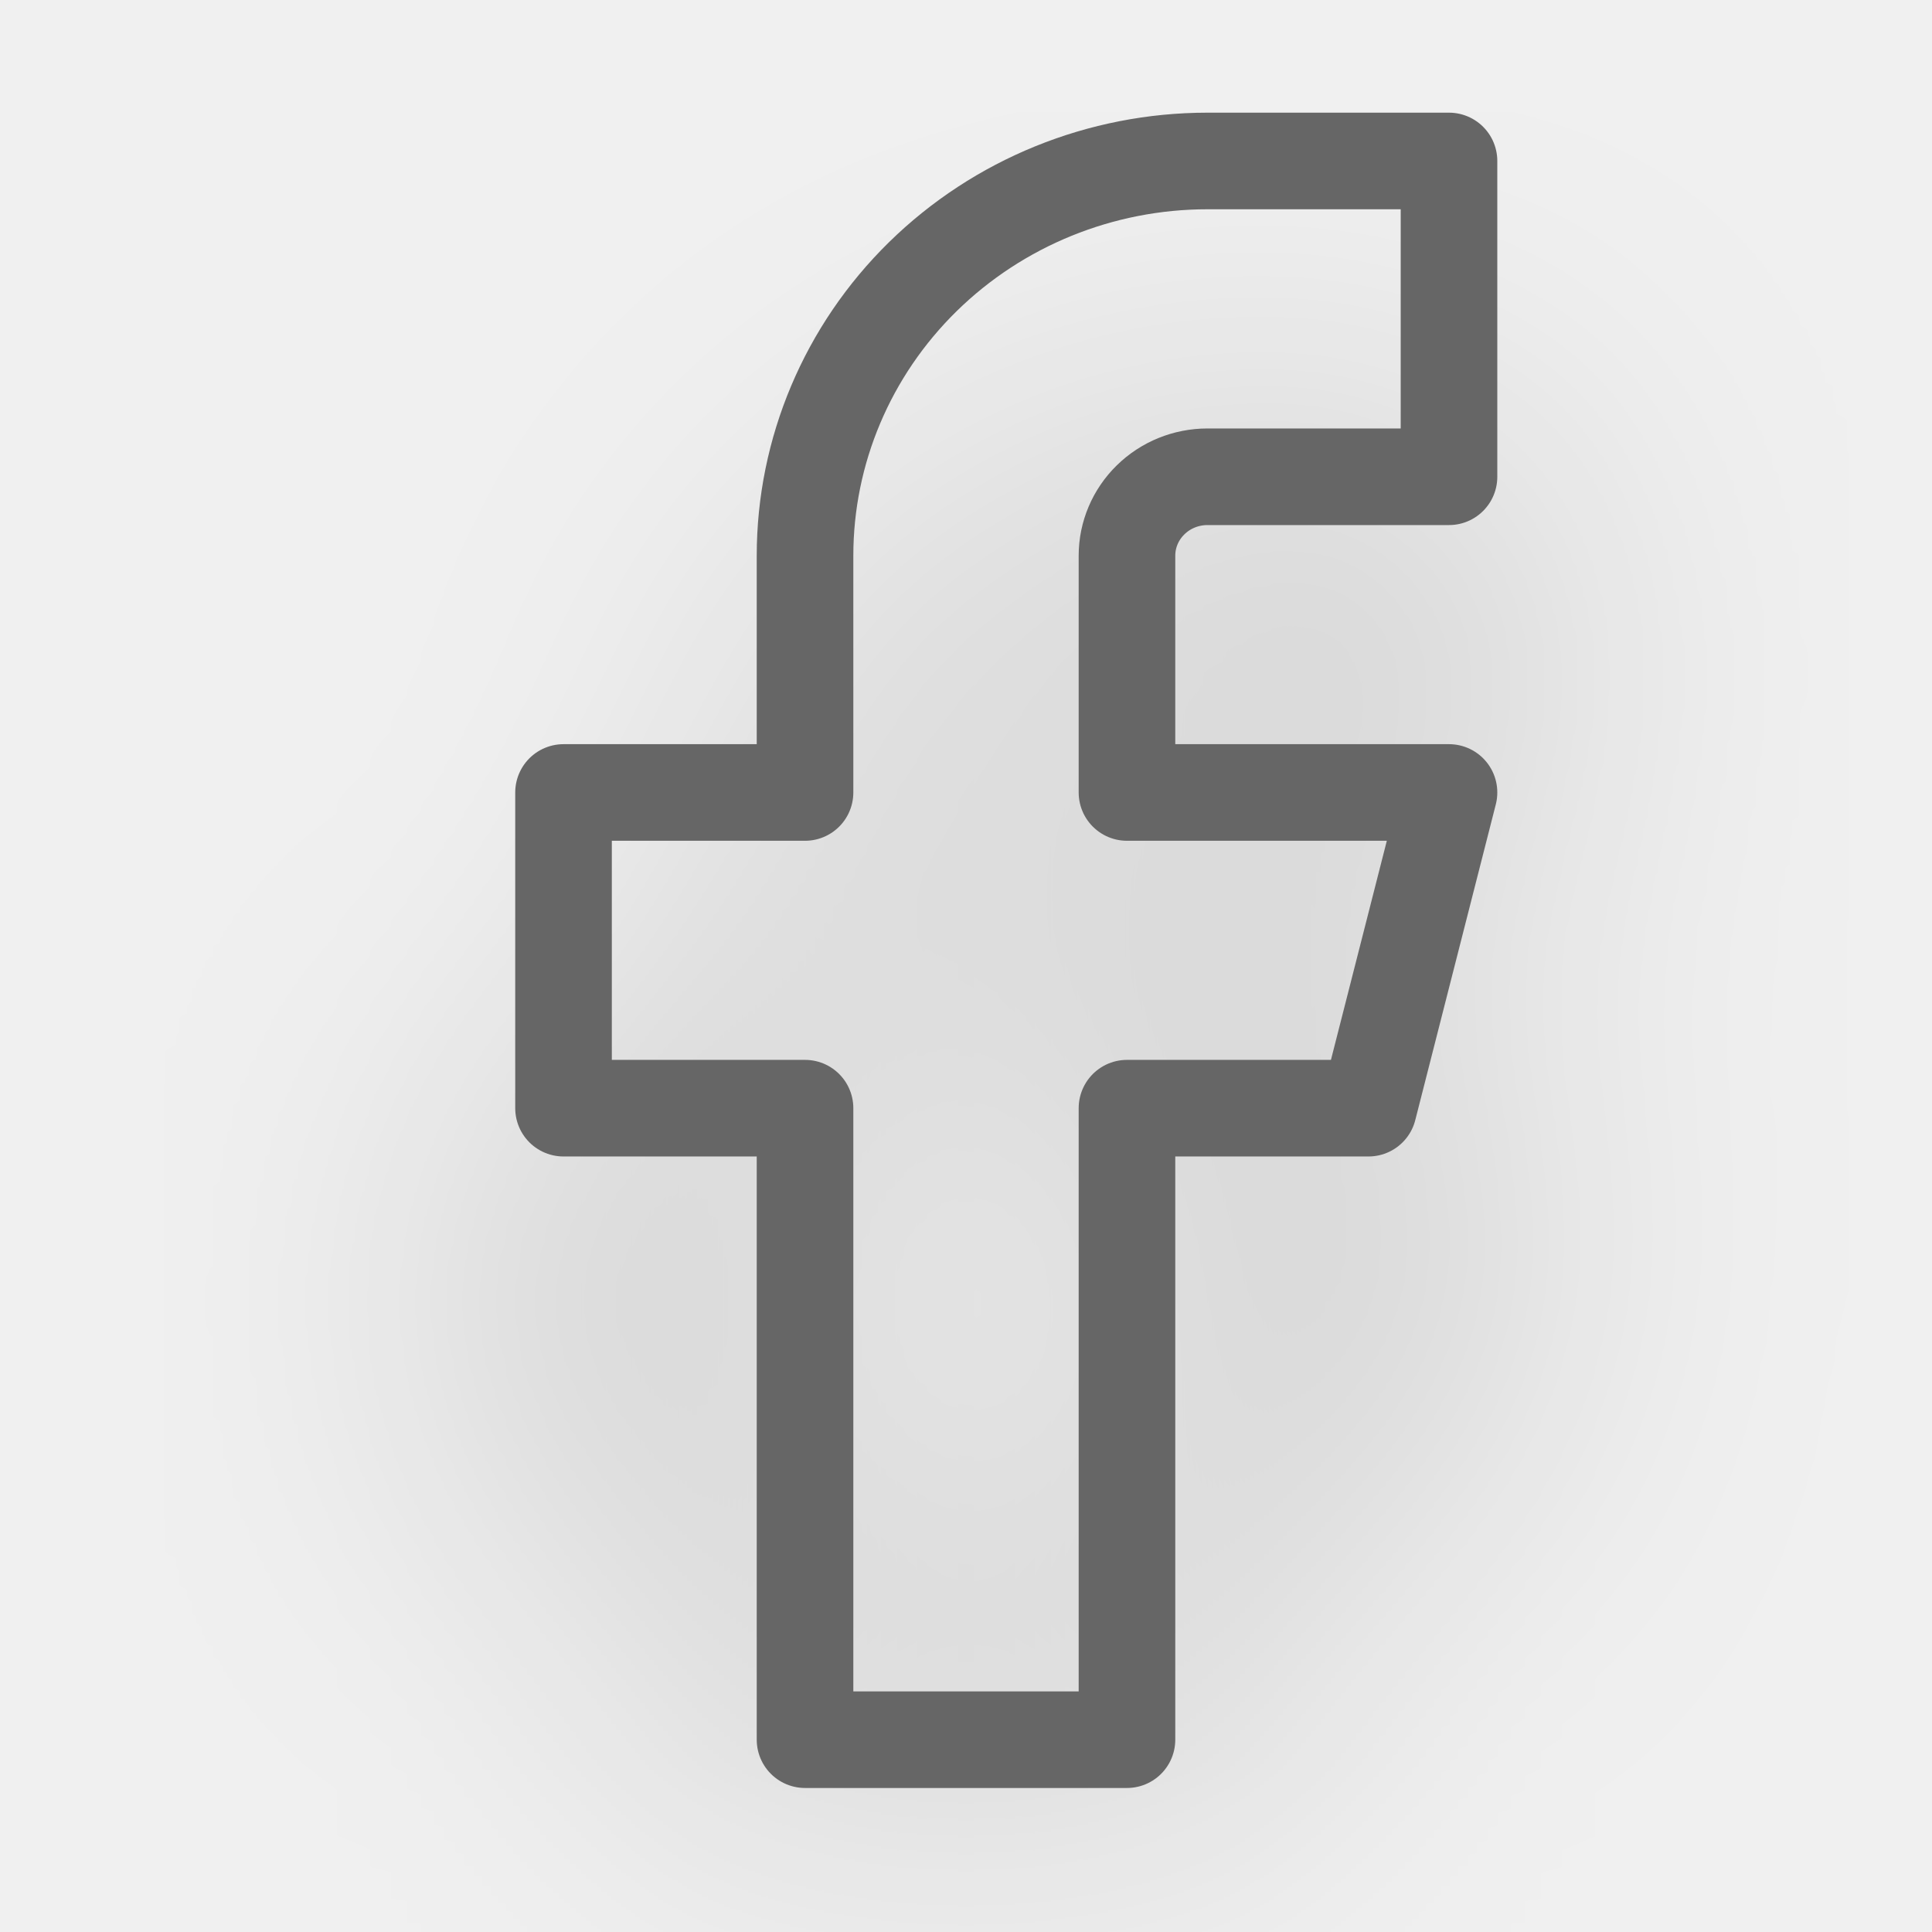
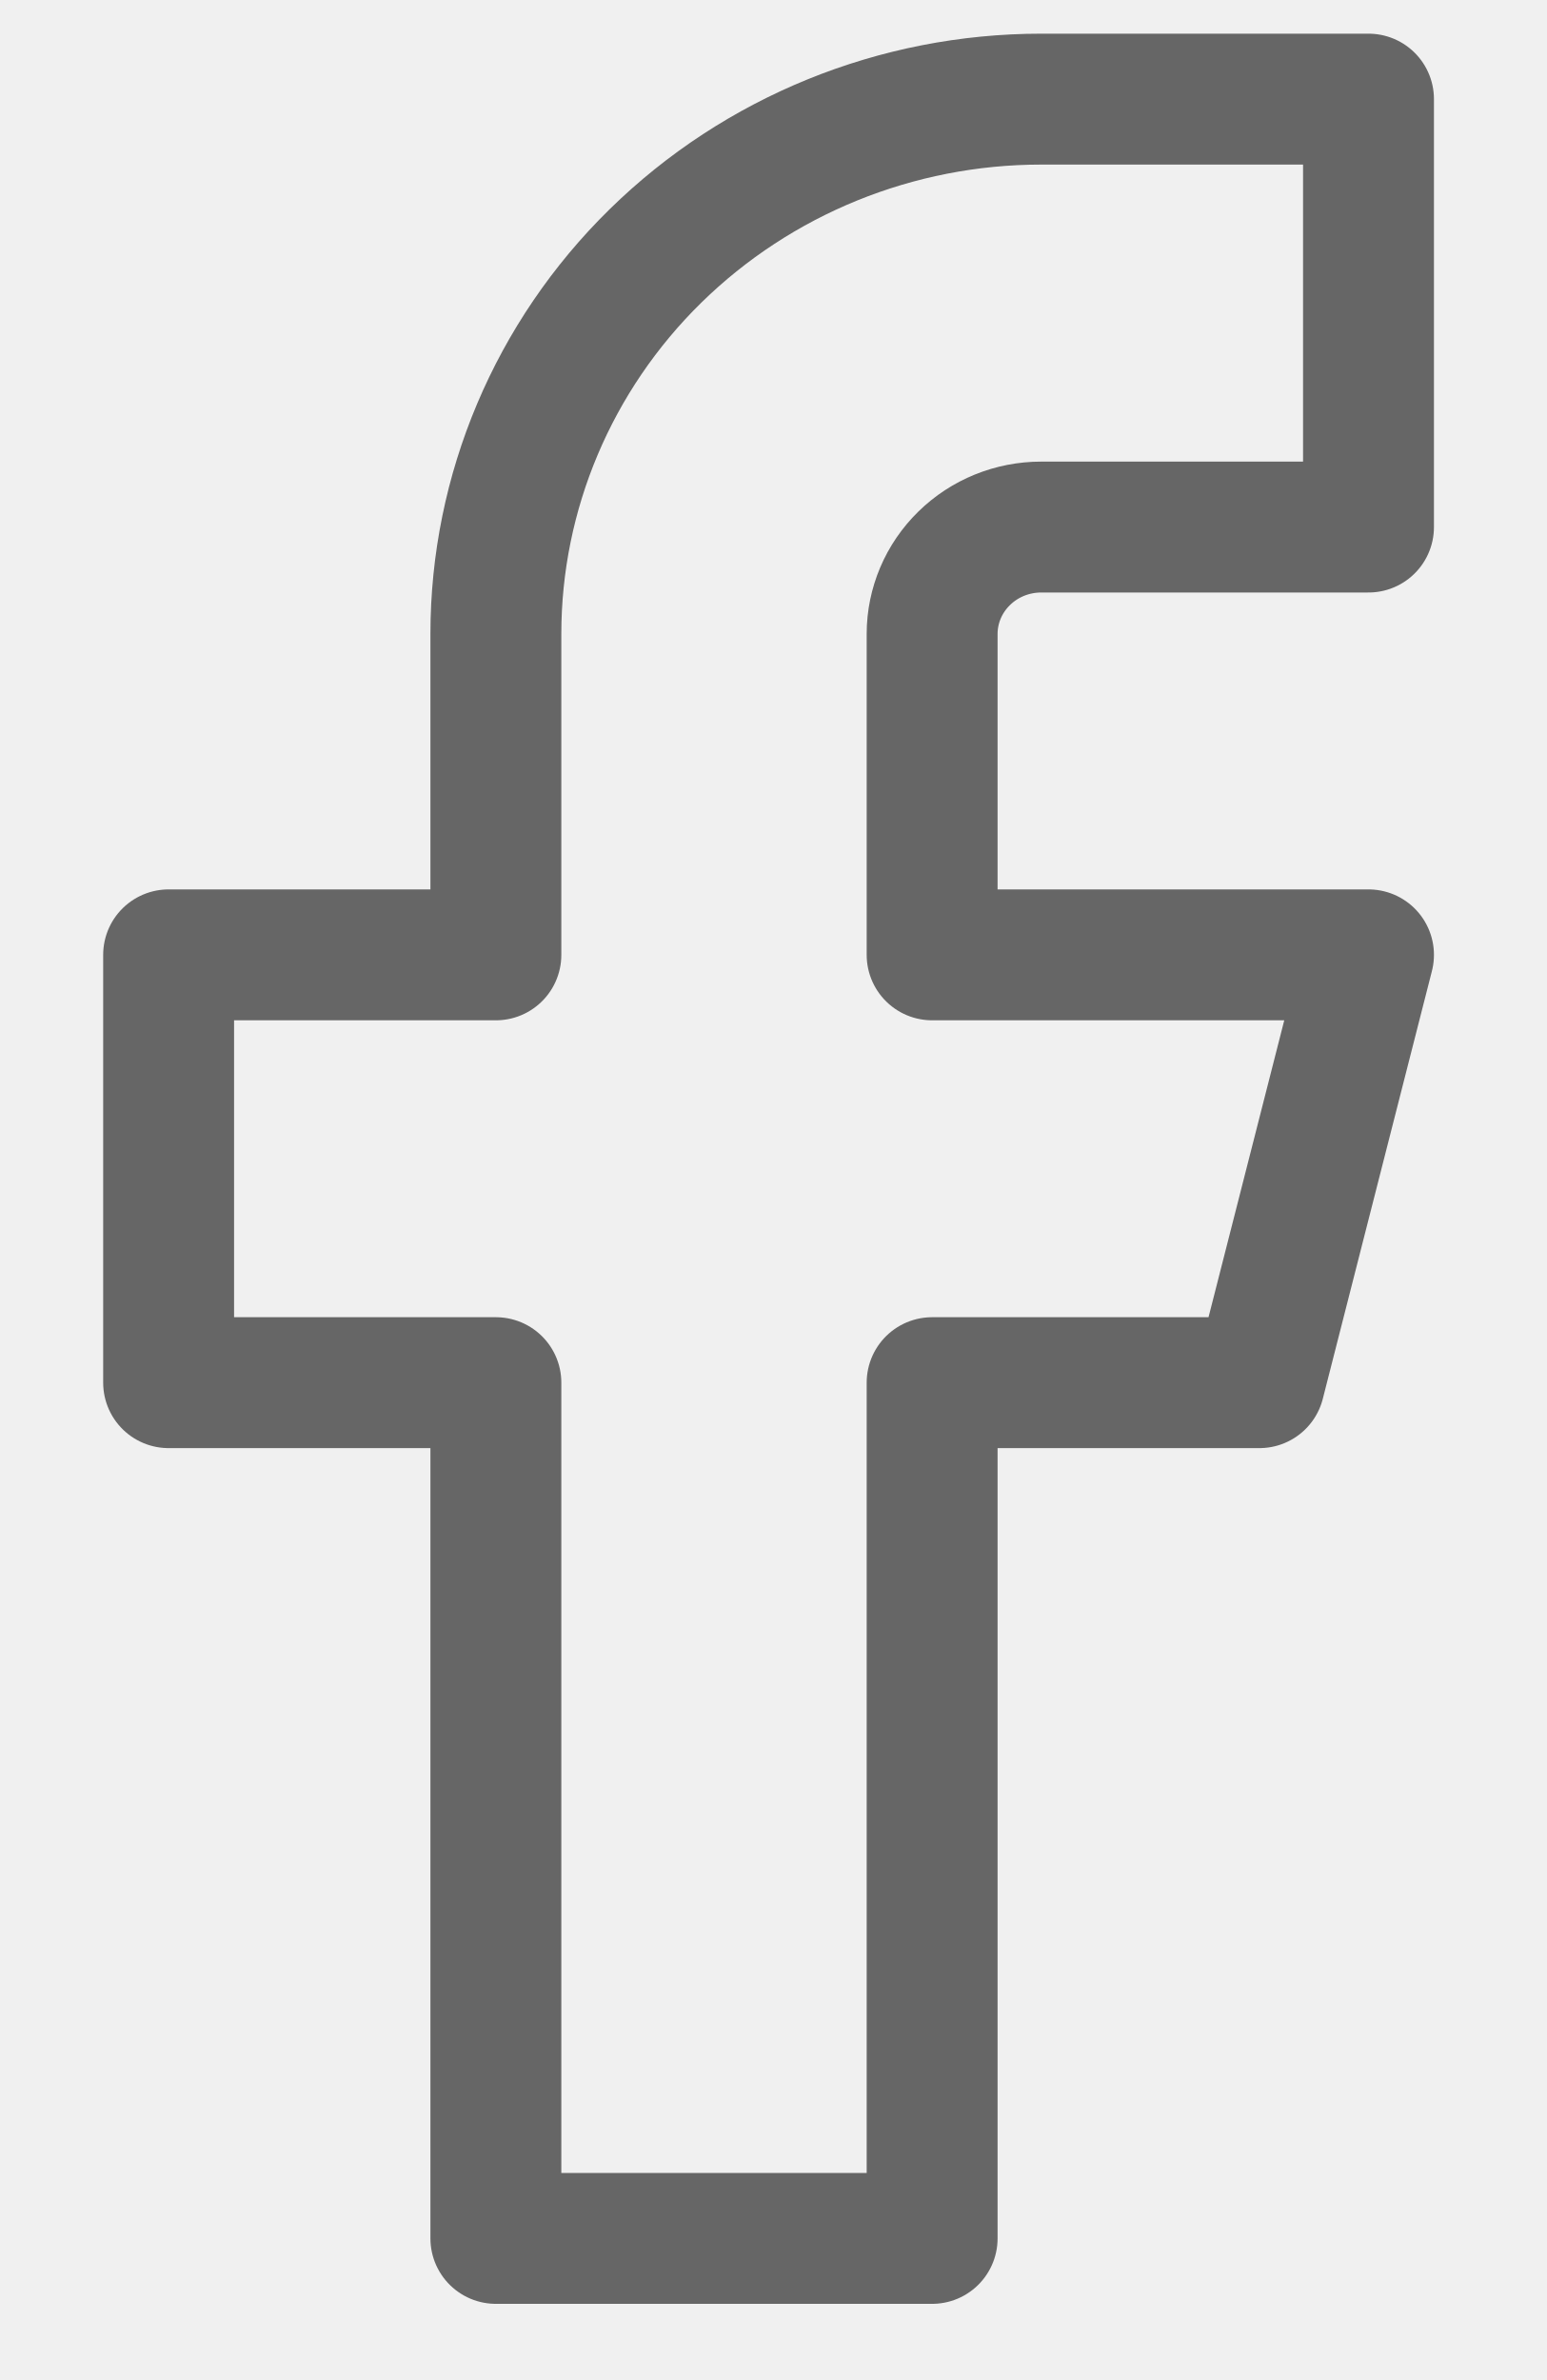
- <svg xmlns="http://www.w3.org/2000/svg" width="22" height="22" viewBox="0 0 22 22" fill="none">
-   <g clip-path="url(#clip0)">
-     <g filter="url(#filter0_d)">
-       <path d="M16.5 1.833H13.75C12.534 1.833 11.369 2.307 10.509 3.15C9.65 3.992 9.167 5.136 9.167 6.327V9.024H6.417V12.619H9.167V19.81H12.833V12.619H15.583L16.5 9.024H12.833V6.327C12.833 6.089 12.93 5.86 13.102 5.692C13.274 5.523 13.507 5.429 13.75 5.429H16.5V1.833Z" stroke="#666666" stroke-width="1.1" stroke-linecap="round" stroke-linejoin="round" />
-     </g>
-   </g>
-   <defs>
-     <filter id="filter0_d" x="1.867" y="1.283" width="19.183" height="27.077" filterUnits="userSpaceOnUse" color-interpolation-filters="sRGB">
-       <feFlood flood-opacity="0" result="BackgroundImageFix" />
-       <feColorMatrix in="SourceAlpha" type="matrix" values="0 0 0 0 0 0 0 0 0 0 0 0 0 0 0 0 0 0 127 0" />
-       <feOffset dy="4" />
-       <feGaussianBlur stdDeviation="2" />
-       <feColorMatrix type="matrix" values="0 0 0 0 0 0 0 0 0 0 0 0 0 0 0 0 0 0 0.25 0" />
-       <feBlend mode="normal" in2="BackgroundImageFix" result="effect1_dropShadow" />
-       <feBlend mode="normal" in="SourceGraphic" in2="effect1_dropShadow" result="shape" />
-     </filter>
-     <clipPath id="clip0">
-       <rect width="22" height="22" fill="white" />
-     </clipPath>
-   </defs>
+ <svg xmlns="http://www.w3.org/2000/svg" width="13" height="20" viewBox="0 0 13 20" fill="none">
+   <path d="M11.5 0.833H8.75C7.534 0.833 6.369 1.307 5.509 2.15C4.65 2.992 4.167 4.136 4.167 5.327V8.024H1.417V11.619H4.167V18.81H7.833V11.619H10.583L11.5 8.024H7.833V5.327C7.833 5.089 7.93 4.86 8.102 4.692C8.274 4.523 8.507 4.429 8.75 4.429H11.5V0.833Z" stroke="#666666" stroke-width="1.1" stroke-linecap="round" stroke-linejoin="round" />
</svg>
